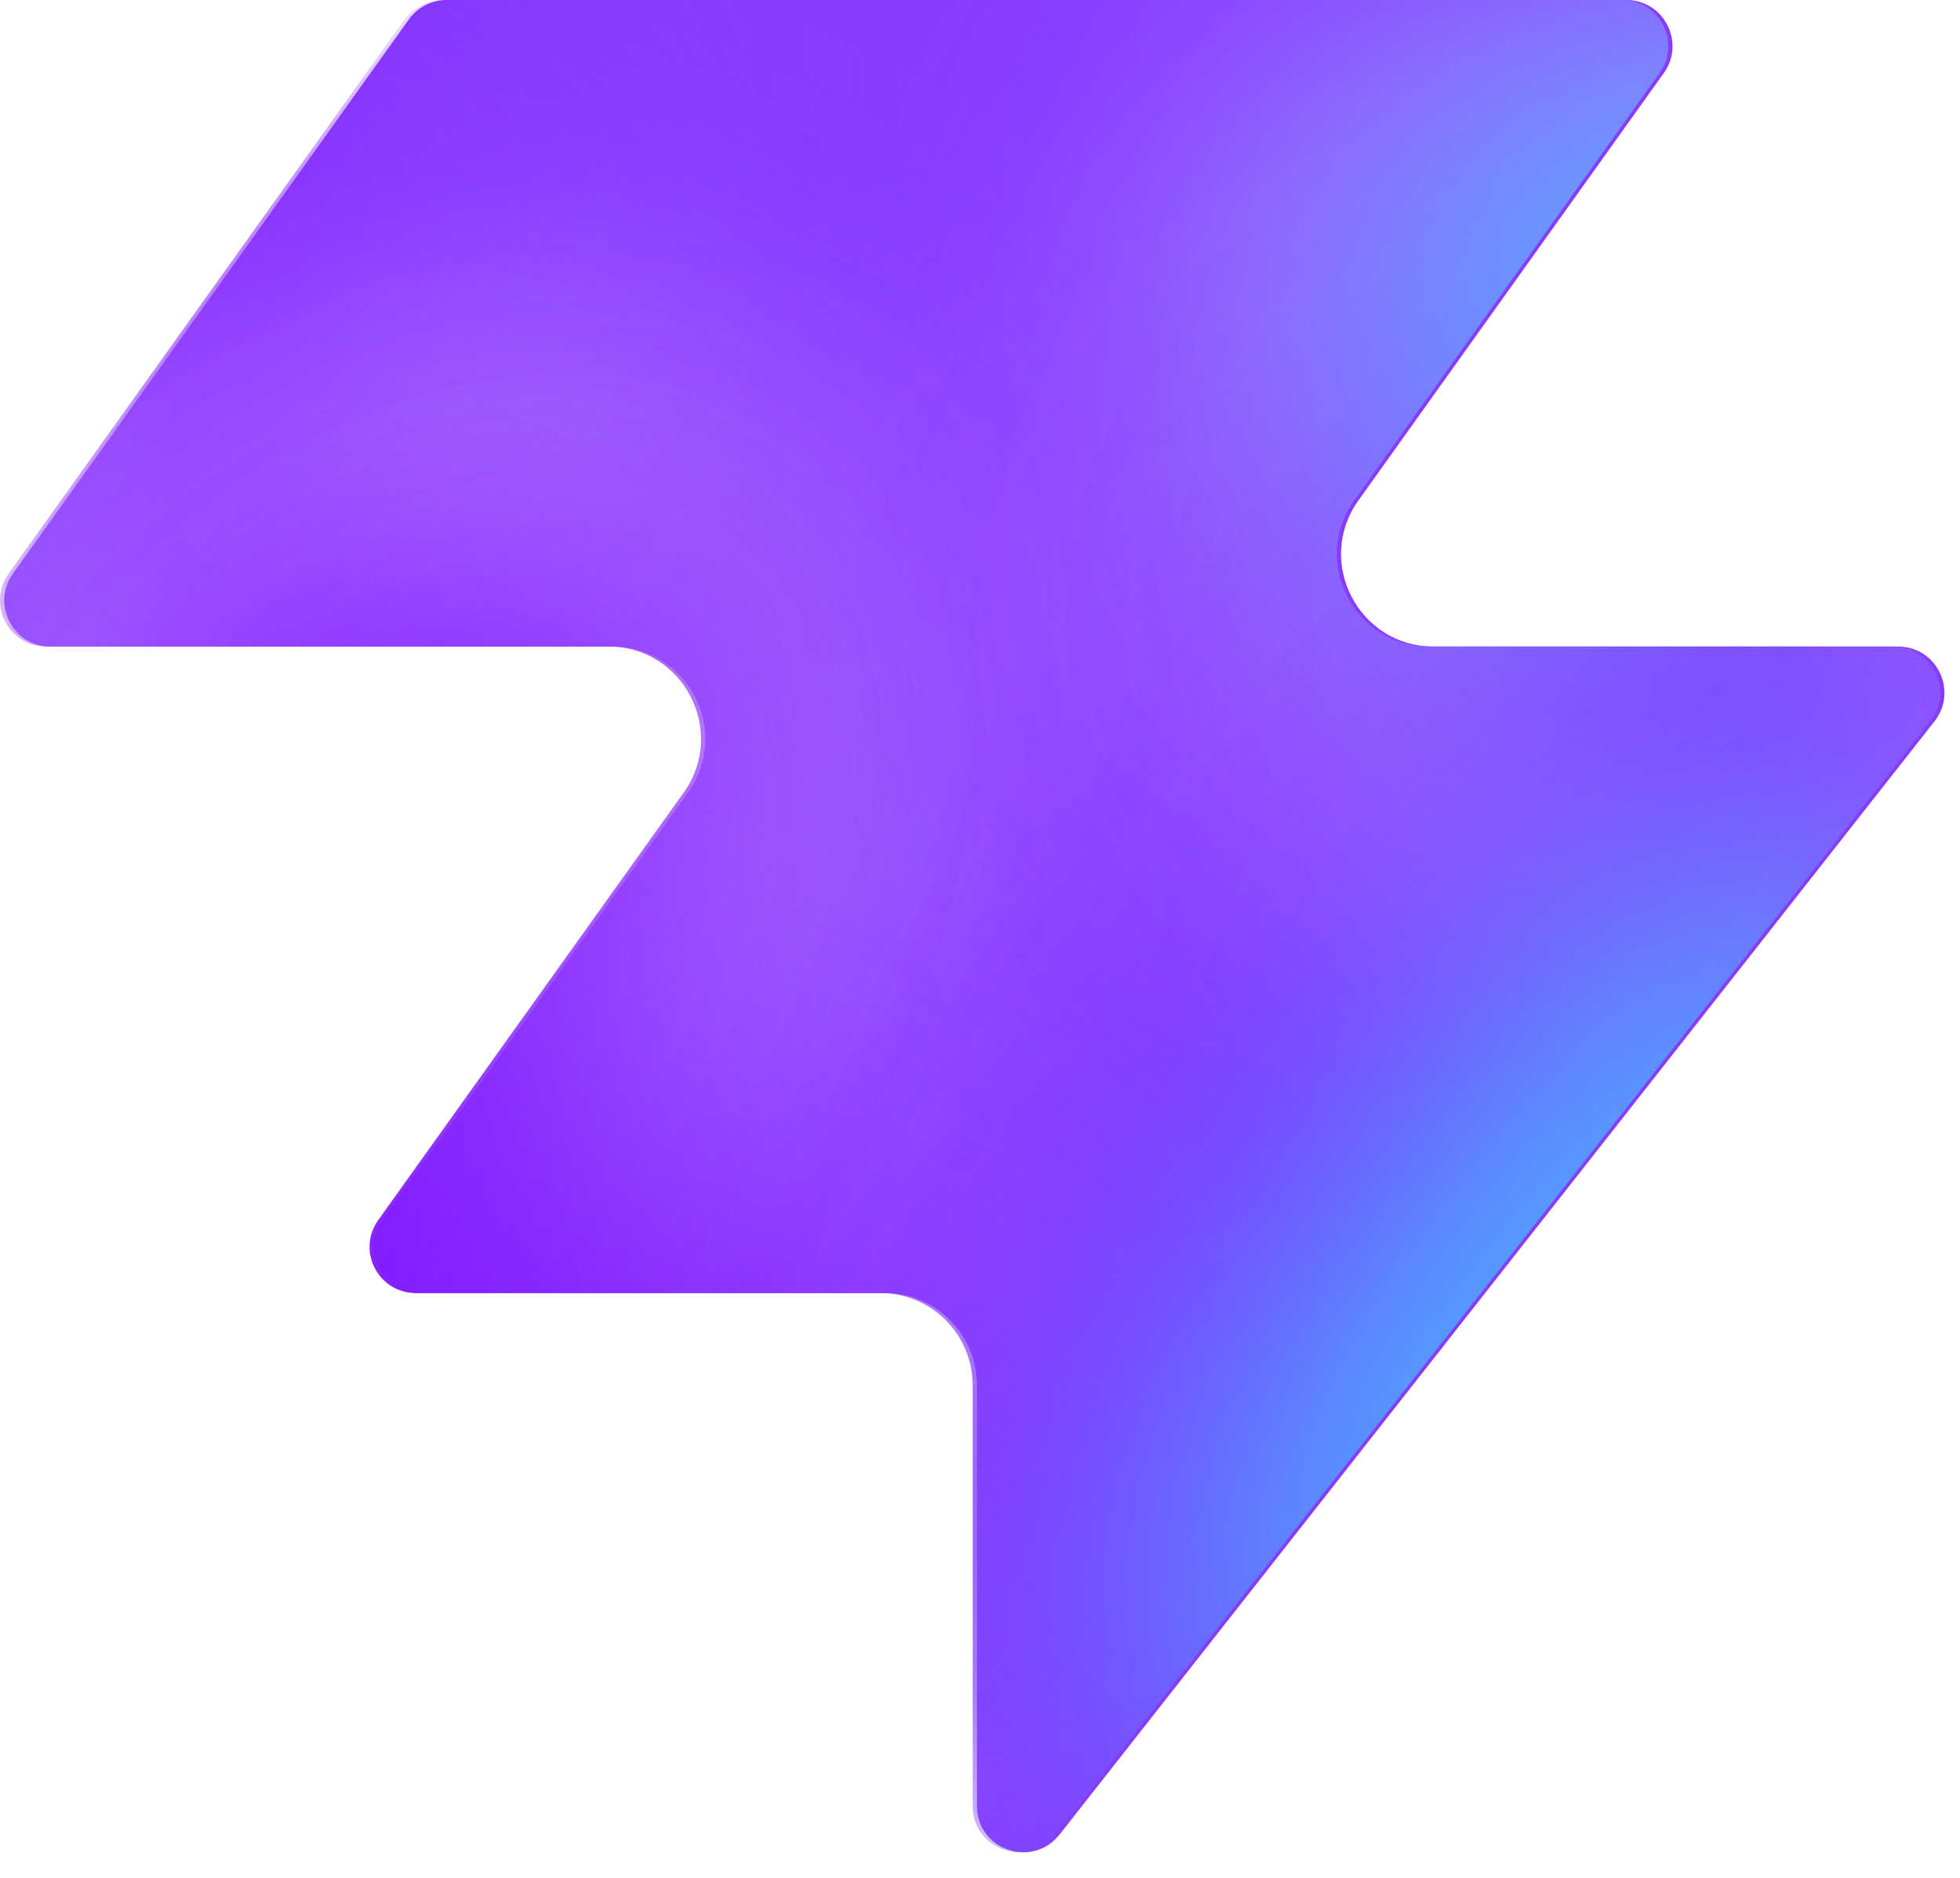
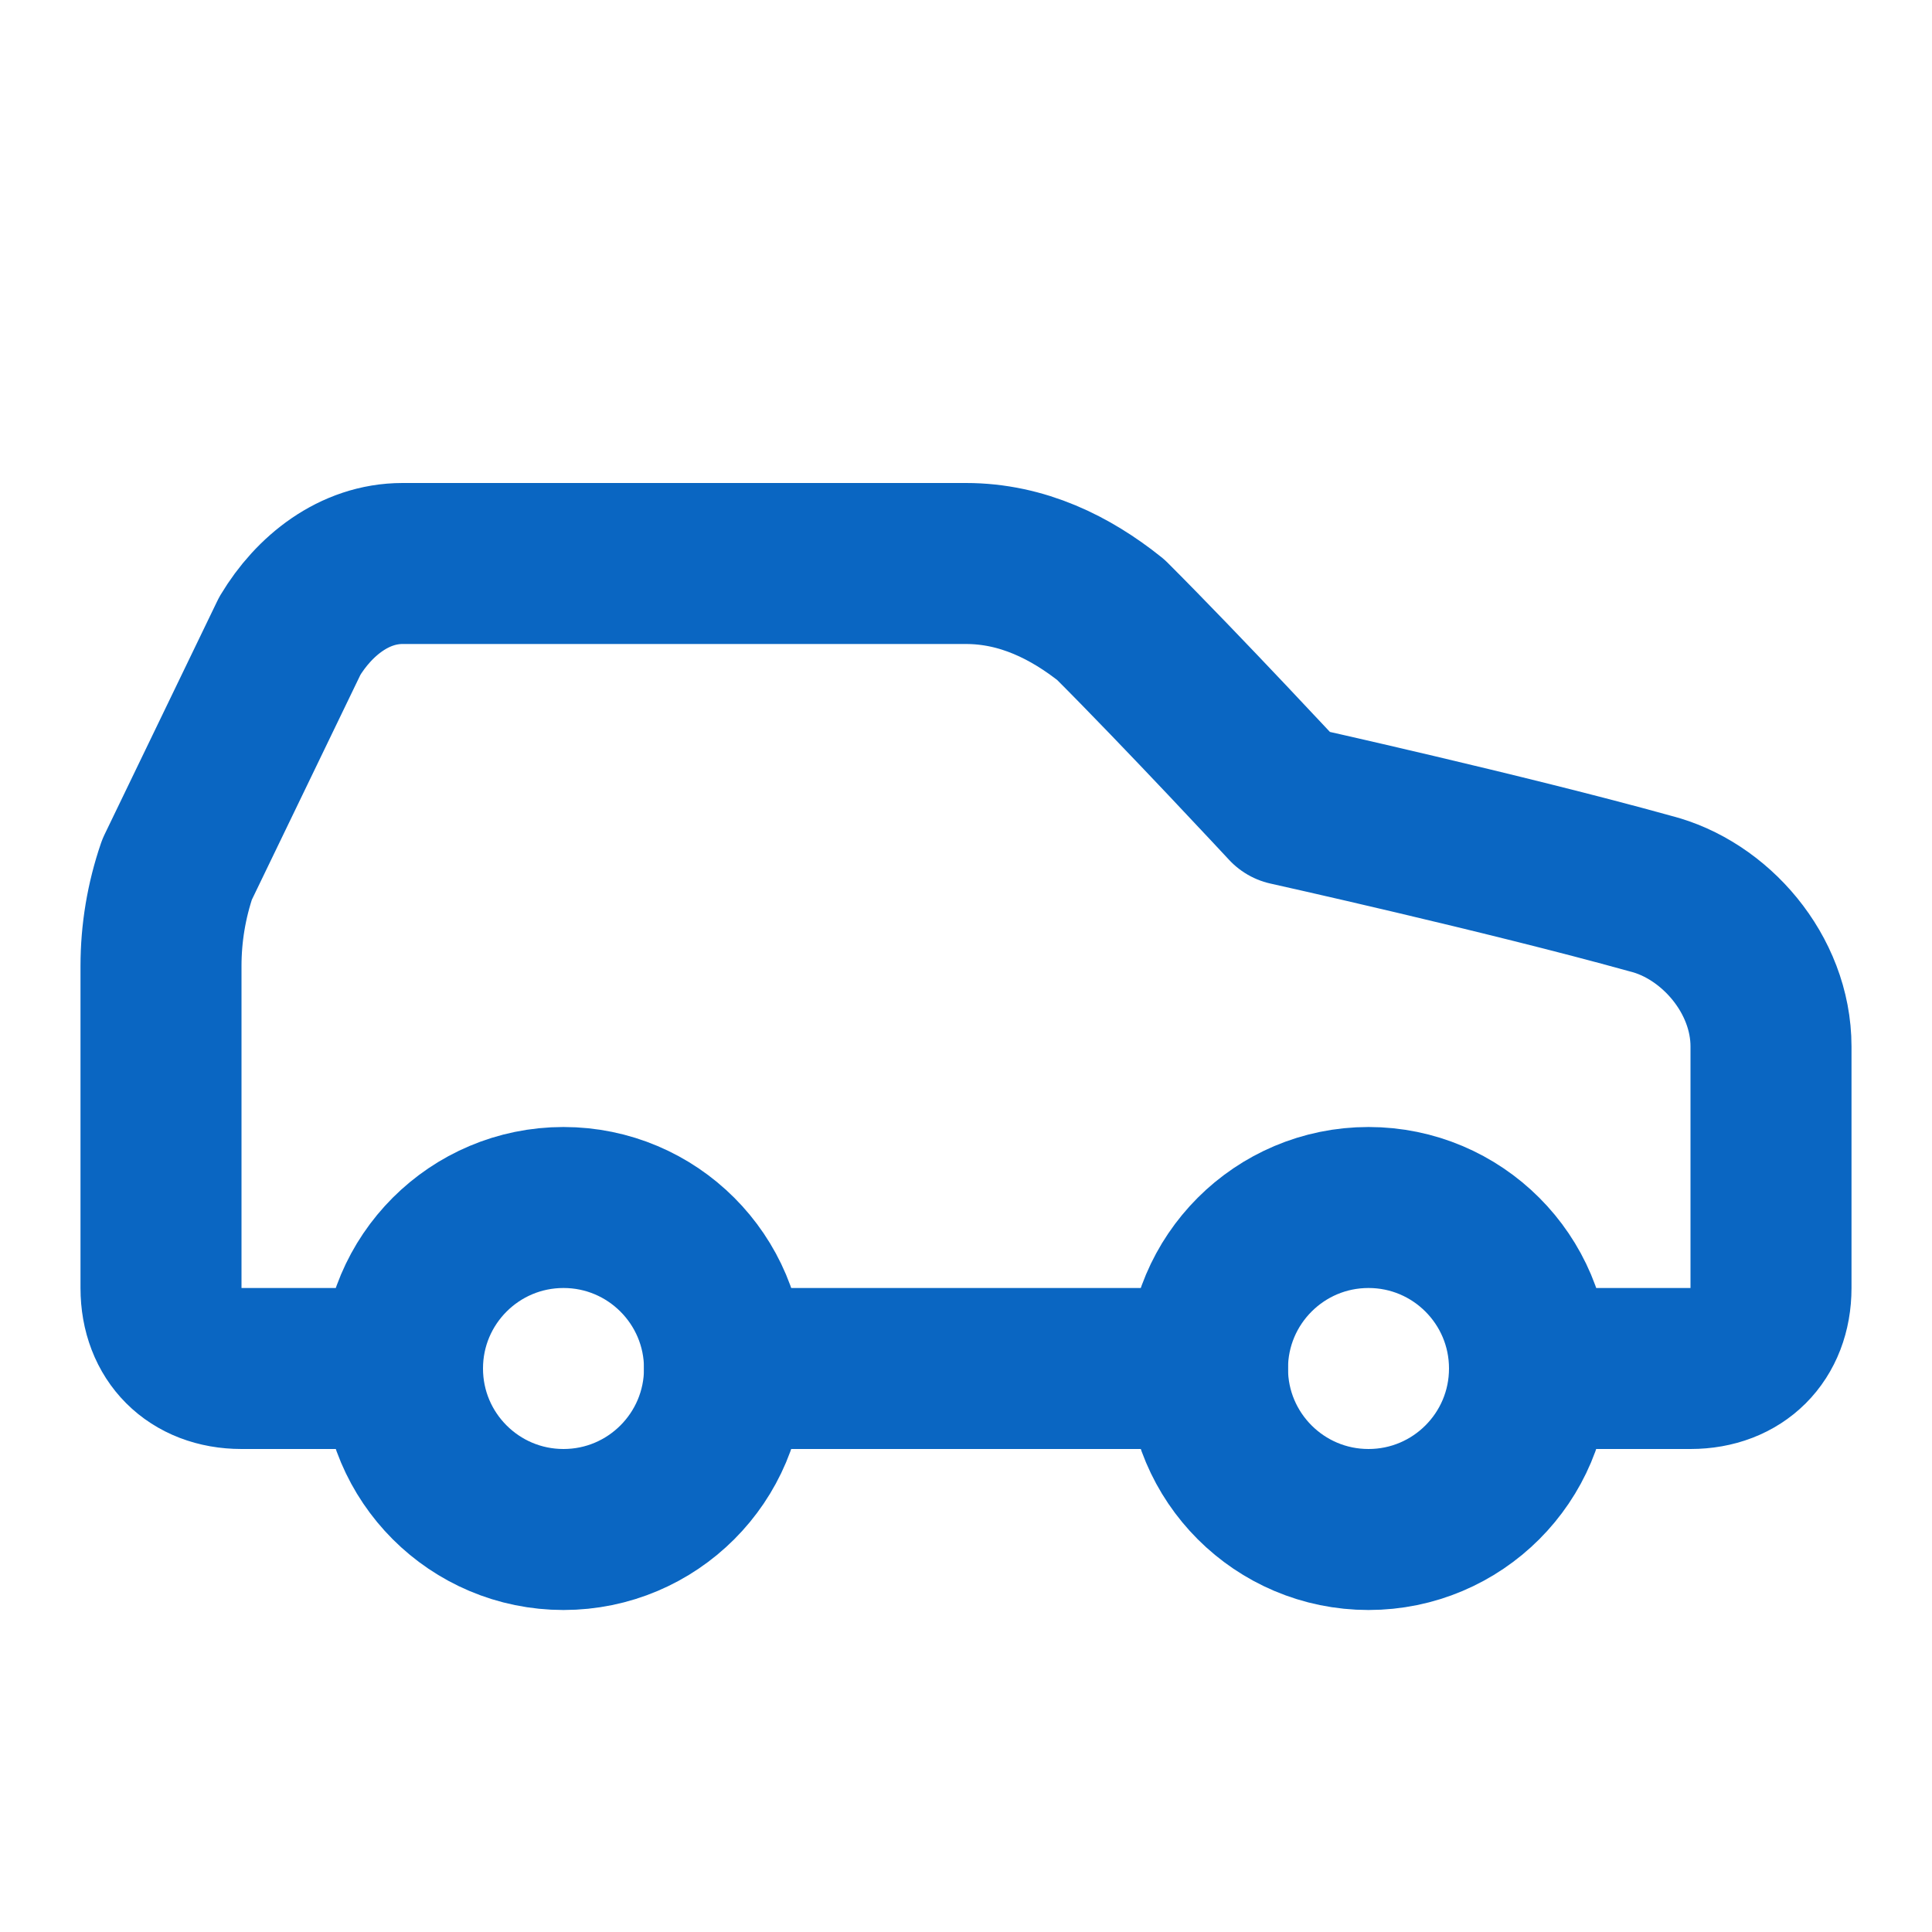
- <svg xmlns="http://www.w3.org/2000/svg" width="48" height="46" fill="none" viewBox="0 0 48 46">
-   <path fill="#863bff" d="M25.946 44.938c-.664.845-2.021.375-2.021-.698V33.937a2.26 2.26 0 0 0-2.262-2.262H10.287c-.92 0-1.456-1.04-.92-1.788l7.48-10.471c1.07-1.497 0-3.578-1.842-3.578H1.237c-.92 0-1.456-1.04-.92-1.788L10.013.474c.214-.297.556-.474.92-.474h28.894c.92 0 1.456 1.04.92 1.788l-7.48 10.471c-1.07 1.498 0 3.579 1.842 3.579h11.377c.943 0 1.473 1.088.89 1.83L25.947 44.94z" style="fill:#863bff;fill:color(display-p3 .525 .23 1);fill-opacity:1" />
-   <mask id="a" width="48" height="46" x="0" y="0" maskUnits="userSpaceOnUse" style="mask-type:alpha">
-     <path fill="#000" d="M25.842 44.938c-.664.844-2.021.375-2.021-.698V33.937a2.26 2.26 0 0 0-2.262-2.262H10.183c-.92 0-1.456-1.04-.92-1.788l7.48-10.471c1.07-1.498 0-3.579-1.842-3.579H1.133c-.92 0-1.456-1.04-.92-1.787L9.91.473c.214-.297.556-.474.92-.474h28.894c.92 0 1.456 1.04.92 1.788l-7.48 10.471c-1.07 1.498 0 3.578 1.842 3.578h11.377c.943 0 1.473 1.088.89 1.832L25.843 44.94z" style="fill:#000;fill-opacity:1" />
-   </mask>
-   <g mask="url(#a)">
-     <g filter="url(#b)">
-       <ellipse cx="5.508" cy="14.704" fill="#ede6ff" rx="5.508" ry="14.704" style="fill:#ede6ff;fill:color(display-p3 .927 .903 1);fill-opacity:1" transform="matrix(.00324 1 1 -.00324 -4.47 31.516)" />
-     </g>
-     <g filter="url(#c)">
-       <ellipse cx="10.399" cy="29.851" fill="#ede6ff" rx="10.399" ry="29.851" style="fill:#ede6ff;fill:color(display-p3 .927 .903 1);fill-opacity:1" transform="matrix(.00324 1 1 -.00324 -39.328 7.883)" />
-     </g>
-     <g filter="url(#d)">
-       <ellipse cx="5.508" cy="30.487" fill="#7e14ff" rx="5.508" ry="30.487" style="fill:#7e14ff;fill:color(display-p3 .492 .077 1);fill-opacity:1" transform="rotate(89.814 -25.913 -14.639)scale(1 -1)" />
-     </g>
-     <g filter="url(#e)">
-       <ellipse cx="5.508" cy="30.599" fill="#7e14ff" rx="5.508" ry="30.599" style="fill:#7e14ff;fill:color(display-p3 .492 .077 1);fill-opacity:1" transform="rotate(89.814 -32.644 -3.334)scale(1 -1)" />
-     </g>
-     <g filter="url(#f)">
-       <ellipse cx="5.508" cy="30.599" fill="#7e14ff" rx="5.508" ry="30.599" style="fill:#7e14ff;fill:color(display-p3 .492 .077 1);fill-opacity:1" transform="matrix(.00324 1 1 -.00324 -34.34 30.47)" />
-     </g>
-     <g filter="url(#g)">
-       <ellipse cx="14.072" cy="22.078" fill="#ede6ff" rx="14.072" ry="22.078" style="fill:#ede6ff;fill:color(display-p3 .927 .903 1);fill-opacity:1" transform="rotate(93.35 24.506 48.493)scale(-1 1)" />
-     </g>
-     <g filter="url(#h)">
-       <ellipse cx="3.47" cy="21.501" fill="#7e14ff" rx="3.47" ry="21.501" style="fill:#7e14ff;fill:color(display-p3 .492 .077 1);fill-opacity:1" transform="rotate(89.009 28.708 47.59)scale(-1 1)" />
-     </g>
-     <g filter="url(#i)">
-       <ellipse cx="3.47" cy="21.501" fill="#7e14ff" rx="3.47" ry="21.501" style="fill:#7e14ff;fill:color(display-p3 .492 .077 1);fill-opacity:1" transform="rotate(89.009 28.708 47.59)scale(-1 1)" />
-     </g>
-     <g filter="url(#j)">
-       <ellipse cx=".387" cy="8.972" fill="#7e14ff" rx="4.407" ry="29.108" style="fill:#7e14ff;fill:color(display-p3 .492 .077 1);fill-opacity:1" transform="rotate(39.51 .387 8.972)" />
-     </g>
-     <g filter="url(#k)">
-       <ellipse cx="47.523" cy="-6.092" fill="#7e14ff" rx="4.407" ry="29.108" style="fill:#7e14ff;fill:color(display-p3 .492 .077 1);fill-opacity:1" transform="rotate(37.892 47.523 -6.092)" />
-     </g>
-     <g filter="url(#l)">
-       <ellipse cx="41.412" cy="6.333" fill="#47bfff" rx="5.971" ry="9.665" style="fill:#47bfff;fill:color(display-p3 .28 .748 1);fill-opacity:1" transform="rotate(37.892 41.412 6.333)" />
-     </g>
-     <g filter="url(#m)">
-       <ellipse cx="-1.879" cy="38.332" fill="#7e14ff" rx="4.407" ry="29.108" style="fill:#7e14ff;fill:color(display-p3 .492 .077 1);fill-opacity:1" transform="rotate(37.892 -1.88 38.332)" />
-     </g>
-     <g filter="url(#n)">
-       <ellipse cx="-1.879" cy="38.332" fill="#7e14ff" rx="4.407" ry="29.108" style="fill:#7e14ff;fill:color(display-p3 .492 .077 1);fill-opacity:1" transform="rotate(37.892 -1.88 38.332)" />
-     </g>
-     <g filter="url(#o)">
-       <ellipse cx="35.651" cy="29.907" fill="#7e14ff" rx="4.407" ry="29.108" style="fill:#7e14ff;fill:color(display-p3 .492 .077 1);fill-opacity:1" transform="rotate(37.892 35.651 29.907)" />
-     </g>
-     <g filter="url(#p)">
-       <ellipse cx="38.418" cy="32.4" fill="#47bfff" rx="5.971" ry="15.297" style="fill:#47bfff;fill:color(display-p3 .28 .748 1);fill-opacity:1" transform="rotate(37.892 38.418 32.4)" />
-     </g>
-   </g>
-   <defs>
-     <filter id="b" width="60.045" height="41.654" x="-19.77" y="16.149" color-interpolation-filters="sRGB" filterUnits="userSpaceOnUse">
-       <feFlood flood-opacity="0" result="BackgroundImageFix" />
-       <feBlend in="SourceGraphic" in2="BackgroundImageFix" result="shape" />
-       <feGaussianBlur result="effect1_foregroundBlur_2002_17158" stdDeviation="7.659" />
-     </filter>
-     <filter id="c" width="90.34" height="51.437" x="-54.613" y="-7.533" color-interpolation-filters="sRGB" filterUnits="userSpaceOnUse">
-       <feFlood flood-opacity="0" result="BackgroundImageFix" />
-       <feBlend in="SourceGraphic" in2="BackgroundImageFix" result="shape" />
-       <feGaussianBlur result="effect1_foregroundBlur_2002_17158" stdDeviation="7.659" />
-     </filter>
-     <filter id="d" width="79.355" height="29.4" x="-49.64" y="2.03" color-interpolation-filters="sRGB" filterUnits="userSpaceOnUse">
-       <feFlood flood-opacity="0" result="BackgroundImageFix" />
-       <feBlend in="SourceGraphic" in2="BackgroundImageFix" result="shape" />
-       <feGaussianBlur result="effect1_foregroundBlur_2002_17158" stdDeviation="4.596" />
-     </filter>
-     <filter id="e" width="79.579" height="29.4" x="-45.045" y="20.029" color-interpolation-filters="sRGB" filterUnits="userSpaceOnUse">
-       <feFlood flood-opacity="0" result="BackgroundImageFix" />
-       <feBlend in="SourceGraphic" in2="BackgroundImageFix" result="shape" />
-       <feGaussianBlur result="effect1_foregroundBlur_2002_17158" stdDeviation="4.596" />
-     </filter>
-     <filter id="f" width="79.579" height="29.4" x="-43.513" y="21.178" color-interpolation-filters="sRGB" filterUnits="userSpaceOnUse">
-       <feFlood flood-opacity="0" result="BackgroundImageFix" />
-       <feBlend in="SourceGraphic" in2="BackgroundImageFix" result="shape" />
-       <feGaussianBlur result="effect1_foregroundBlur_2002_17158" stdDeviation="4.596" />
-     </filter>
-     <filter id="g" width="74.749" height="58.852" x="15.756" y="-17.901" color-interpolation-filters="sRGB" filterUnits="userSpaceOnUse">
-       <feFlood flood-opacity="0" result="BackgroundImageFix" />
-       <feBlend in="SourceGraphic" in2="BackgroundImageFix" result="shape" />
-       <feGaussianBlur result="effect1_foregroundBlur_2002_17158" stdDeviation="7.659" />
-     </filter>
-     <filter id="h" width="61.377" height="25.362" x="23.548" y="2.284" color-interpolation-filters="sRGB" filterUnits="userSpaceOnUse">
-       <feFlood flood-opacity="0" result="BackgroundImageFix" />
-       <feBlend in="SourceGraphic" in2="BackgroundImageFix" result="shape" />
-       <feGaussianBlur result="effect1_foregroundBlur_2002_17158" stdDeviation="4.596" />
-     </filter>
-     <filter id="i" width="61.377" height="25.362" x="23.548" y="2.284" color-interpolation-filters="sRGB" filterUnits="userSpaceOnUse">
-       <feFlood flood-opacity="0" result="BackgroundImageFix" />
-       <feBlend in="SourceGraphic" in2="BackgroundImageFix" result="shape" />
-       <feGaussianBlur result="effect1_foregroundBlur_2002_17158" stdDeviation="4.596" />
-     </filter>
-     <filter id="j" width="56.045" height="63.649" x="-27.636" y="-22.853" color-interpolation-filters="sRGB" filterUnits="userSpaceOnUse">
-       <feFlood flood-opacity="0" result="BackgroundImageFix" />
-       <feBlend in="SourceGraphic" in2="BackgroundImageFix" result="shape" />
-       <feGaussianBlur result="effect1_foregroundBlur_2002_17158" stdDeviation="4.596" />
-     </filter>
-     <filter id="k" width="54.814" height="64.646" x="20.116" y="-38.415" color-interpolation-filters="sRGB" filterUnits="userSpaceOnUse">
-       <feFlood flood-opacity="0" result="BackgroundImageFix" />
-       <feBlend in="SourceGraphic" in2="BackgroundImageFix" result="shape" />
-       <feGaussianBlur result="effect1_foregroundBlur_2002_17158" stdDeviation="4.596" />
-     </filter>
-     <filter id="l" width="33.541" height="35.313" x="24.641" y="-11.323" color-interpolation-filters="sRGB" filterUnits="userSpaceOnUse">
-       <feFlood flood-opacity="0" result="BackgroundImageFix" />
-       <feBlend in="SourceGraphic" in2="BackgroundImageFix" result="shape" />
-       <feGaussianBlur result="effect1_foregroundBlur_2002_17158" stdDeviation="4.596" />
-     </filter>
-     <filter id="m" width="54.814" height="64.646" x="-29.286" y="6.009" color-interpolation-filters="sRGB" filterUnits="userSpaceOnUse">
-       <feFlood flood-opacity="0" result="BackgroundImageFix" />
-       <feBlend in="SourceGraphic" in2="BackgroundImageFix" result="shape" />
-       <feGaussianBlur result="effect1_foregroundBlur_2002_17158" stdDeviation="4.596" />
-     </filter>
-     <filter id="n" width="54.814" height="64.646" x="-29.286" y="6.009" color-interpolation-filters="sRGB" filterUnits="userSpaceOnUse">
-       <feFlood flood-opacity="0" result="BackgroundImageFix" />
-       <feBlend in="SourceGraphic" in2="BackgroundImageFix" result="shape" />
-       <feGaussianBlur result="effect1_foregroundBlur_2002_17158" stdDeviation="4.596" />
-     </filter>
-     <filter id="o" width="54.814" height="64.646" x="8.244" y="-2.416" color-interpolation-filters="sRGB" filterUnits="userSpaceOnUse">
-       <feFlood flood-opacity="0" result="BackgroundImageFix" />
-       <feBlend in="SourceGraphic" in2="BackgroundImageFix" result="shape" />
-       <feGaussianBlur result="effect1_foregroundBlur_2002_17158" stdDeviation="4.596" />
-     </filter>
-     <filter id="p" width="39.409" height="43.623" x="18.713" y="10.588" color-interpolation-filters="sRGB" filterUnits="userSpaceOnUse">
-       <feFlood flood-opacity="0" result="BackgroundImageFix" />
-       <feBlend in="SourceGraphic" in2="BackgroundImageFix" result="shape" />
-       <feGaussianBlur result="effect1_foregroundBlur_2002_17158" stdDeviation="4.596" />
-     </filter>
-   </defs>
+ <svg xmlns="http://www.w3.org/2000/svg" width="24" height="24" viewBox="0 0 24 24" fill="none" stroke="#0a66c2" stroke-width="2" stroke-linecap="round" stroke-linejoin="round">
+   <path d="M19 17h2c.6 0 1-.4 1-1v-3c0-.9-.7-1.7-1.5-1.9C18.7 10.6 16 10 16 10s-1.3-1.4-2.2-2.3c-.5-.4-1.1-.7-1.8-.7H5c-.6 0-1.1.4-1.4.9l-1.4 2.9A3.7 3.7 0 0 0 2 12v4c0 .6.4 1 1 1h2" />
+   <circle cx="7" cy="17" r="2" />
+   <path d="M9 17h6" />
+   <circle cx="17" cy="17" r="2" />
</svg>
